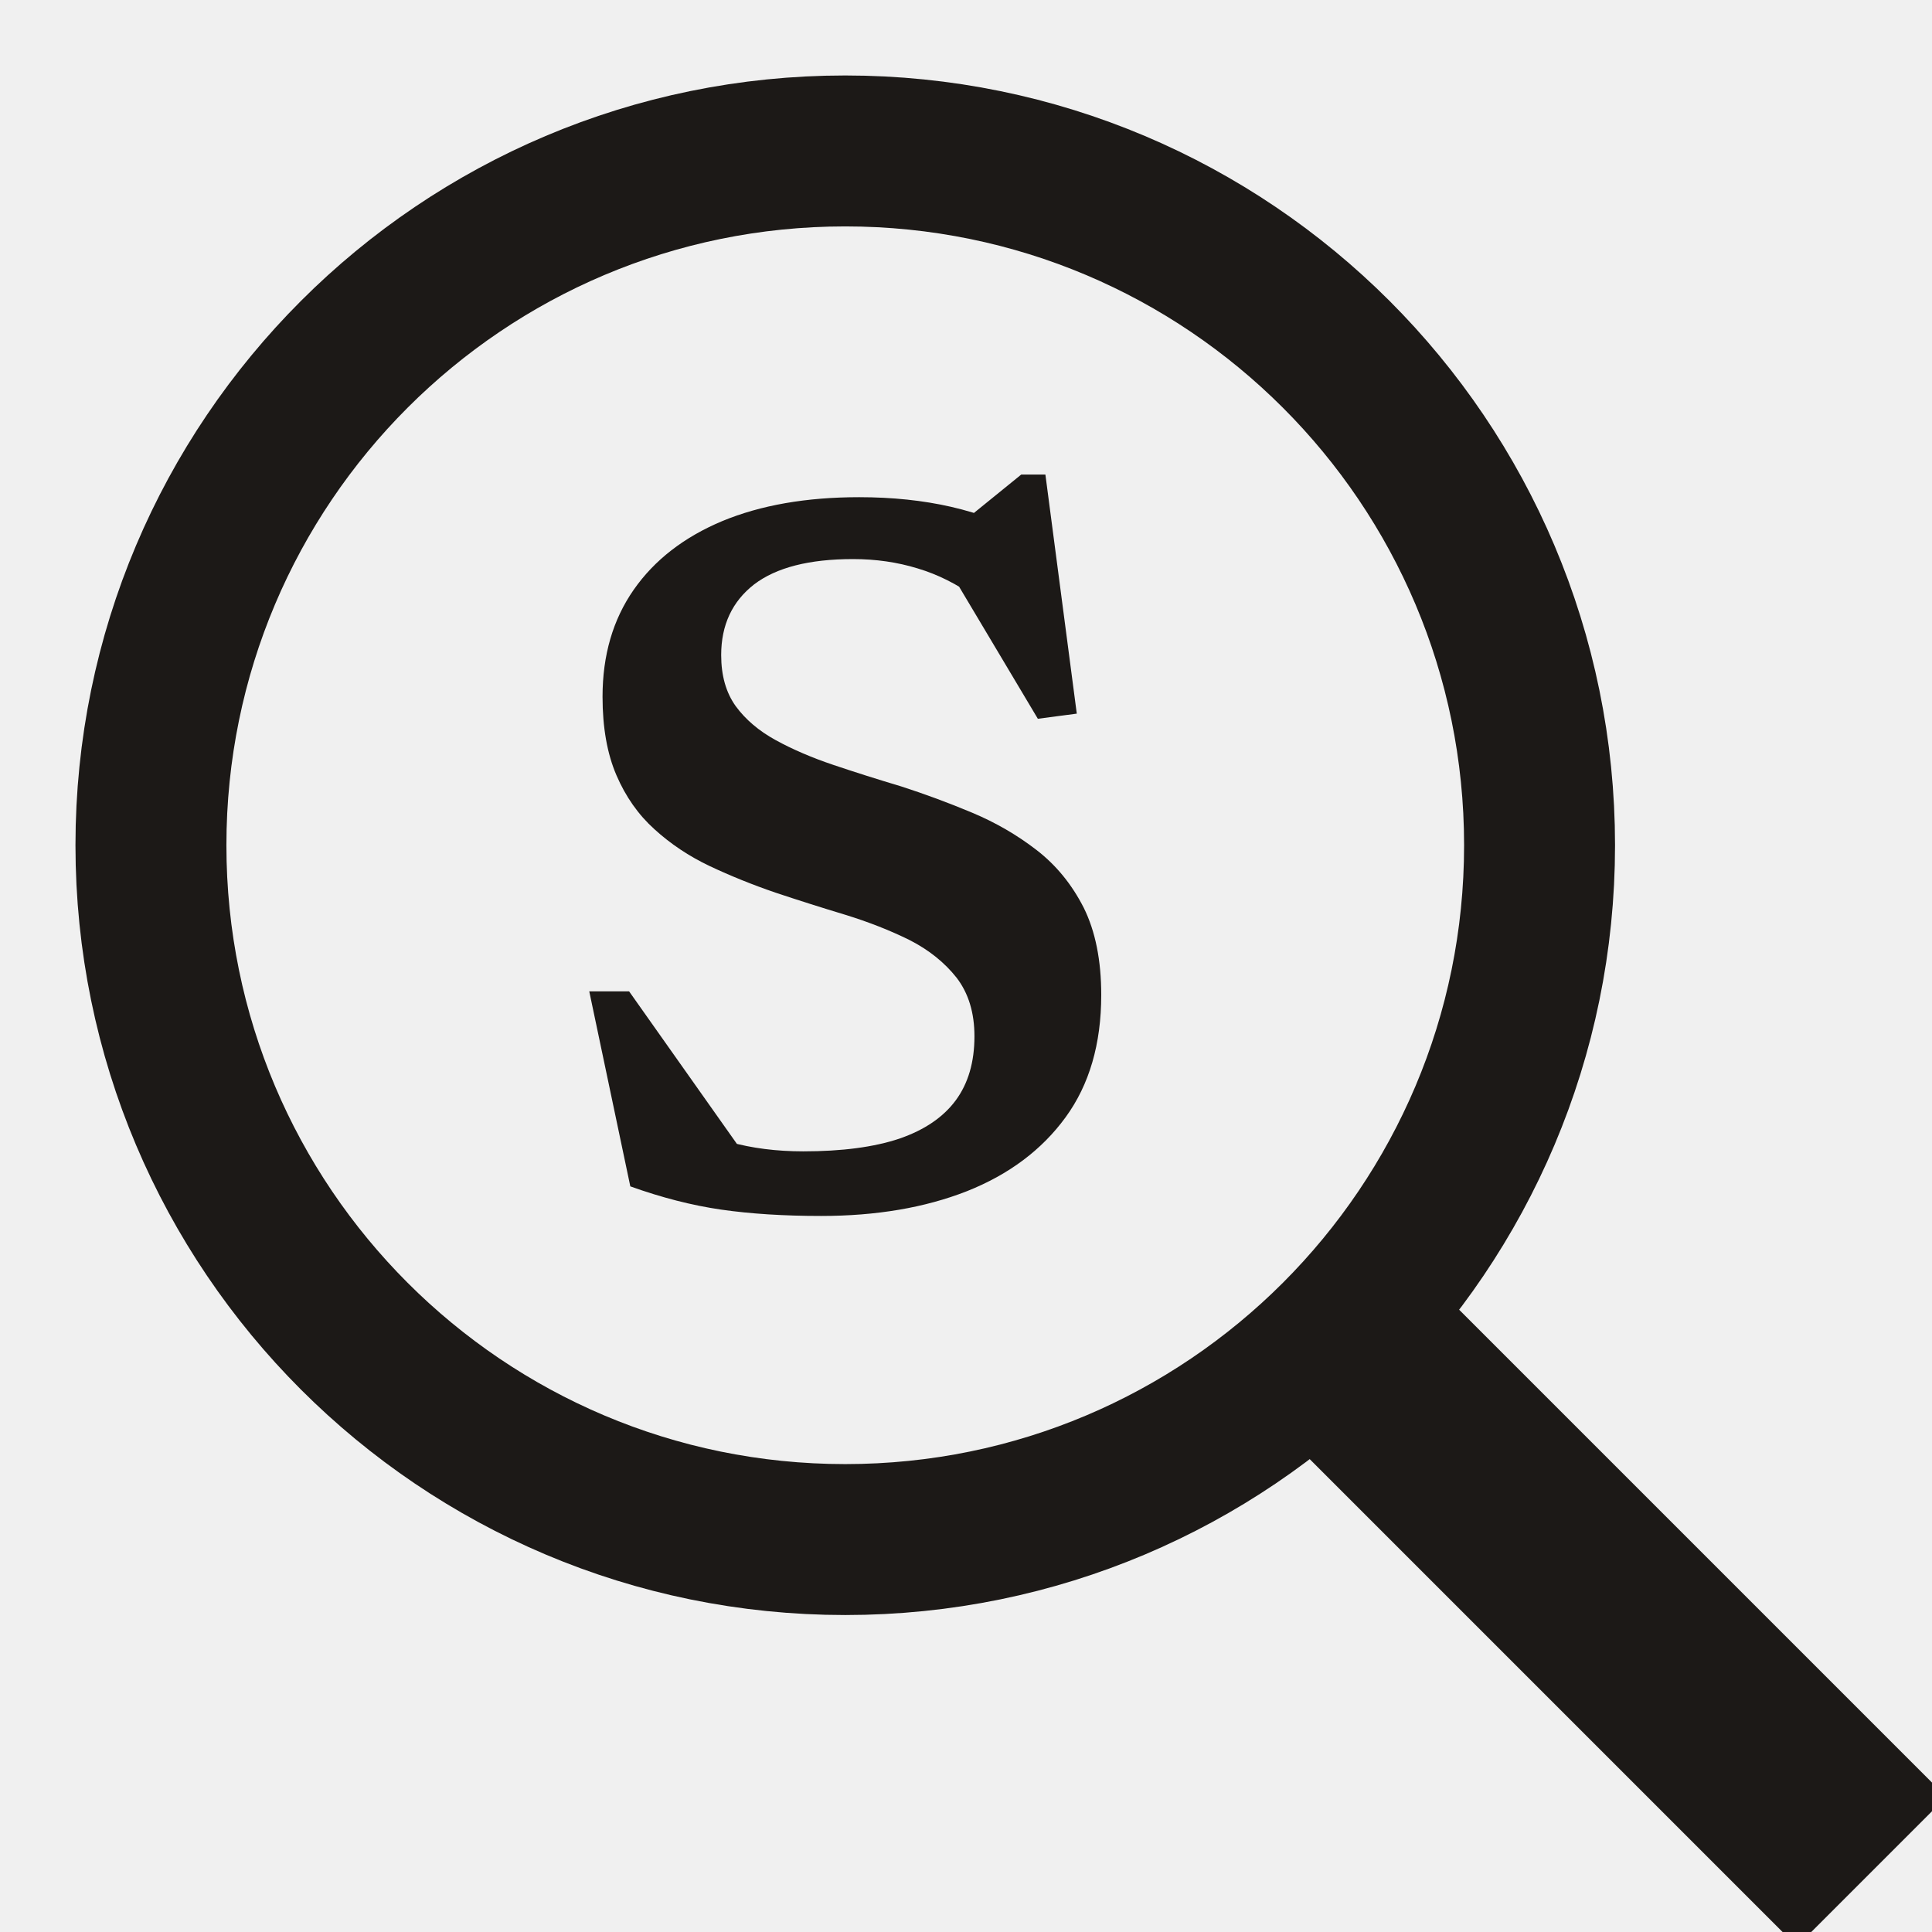
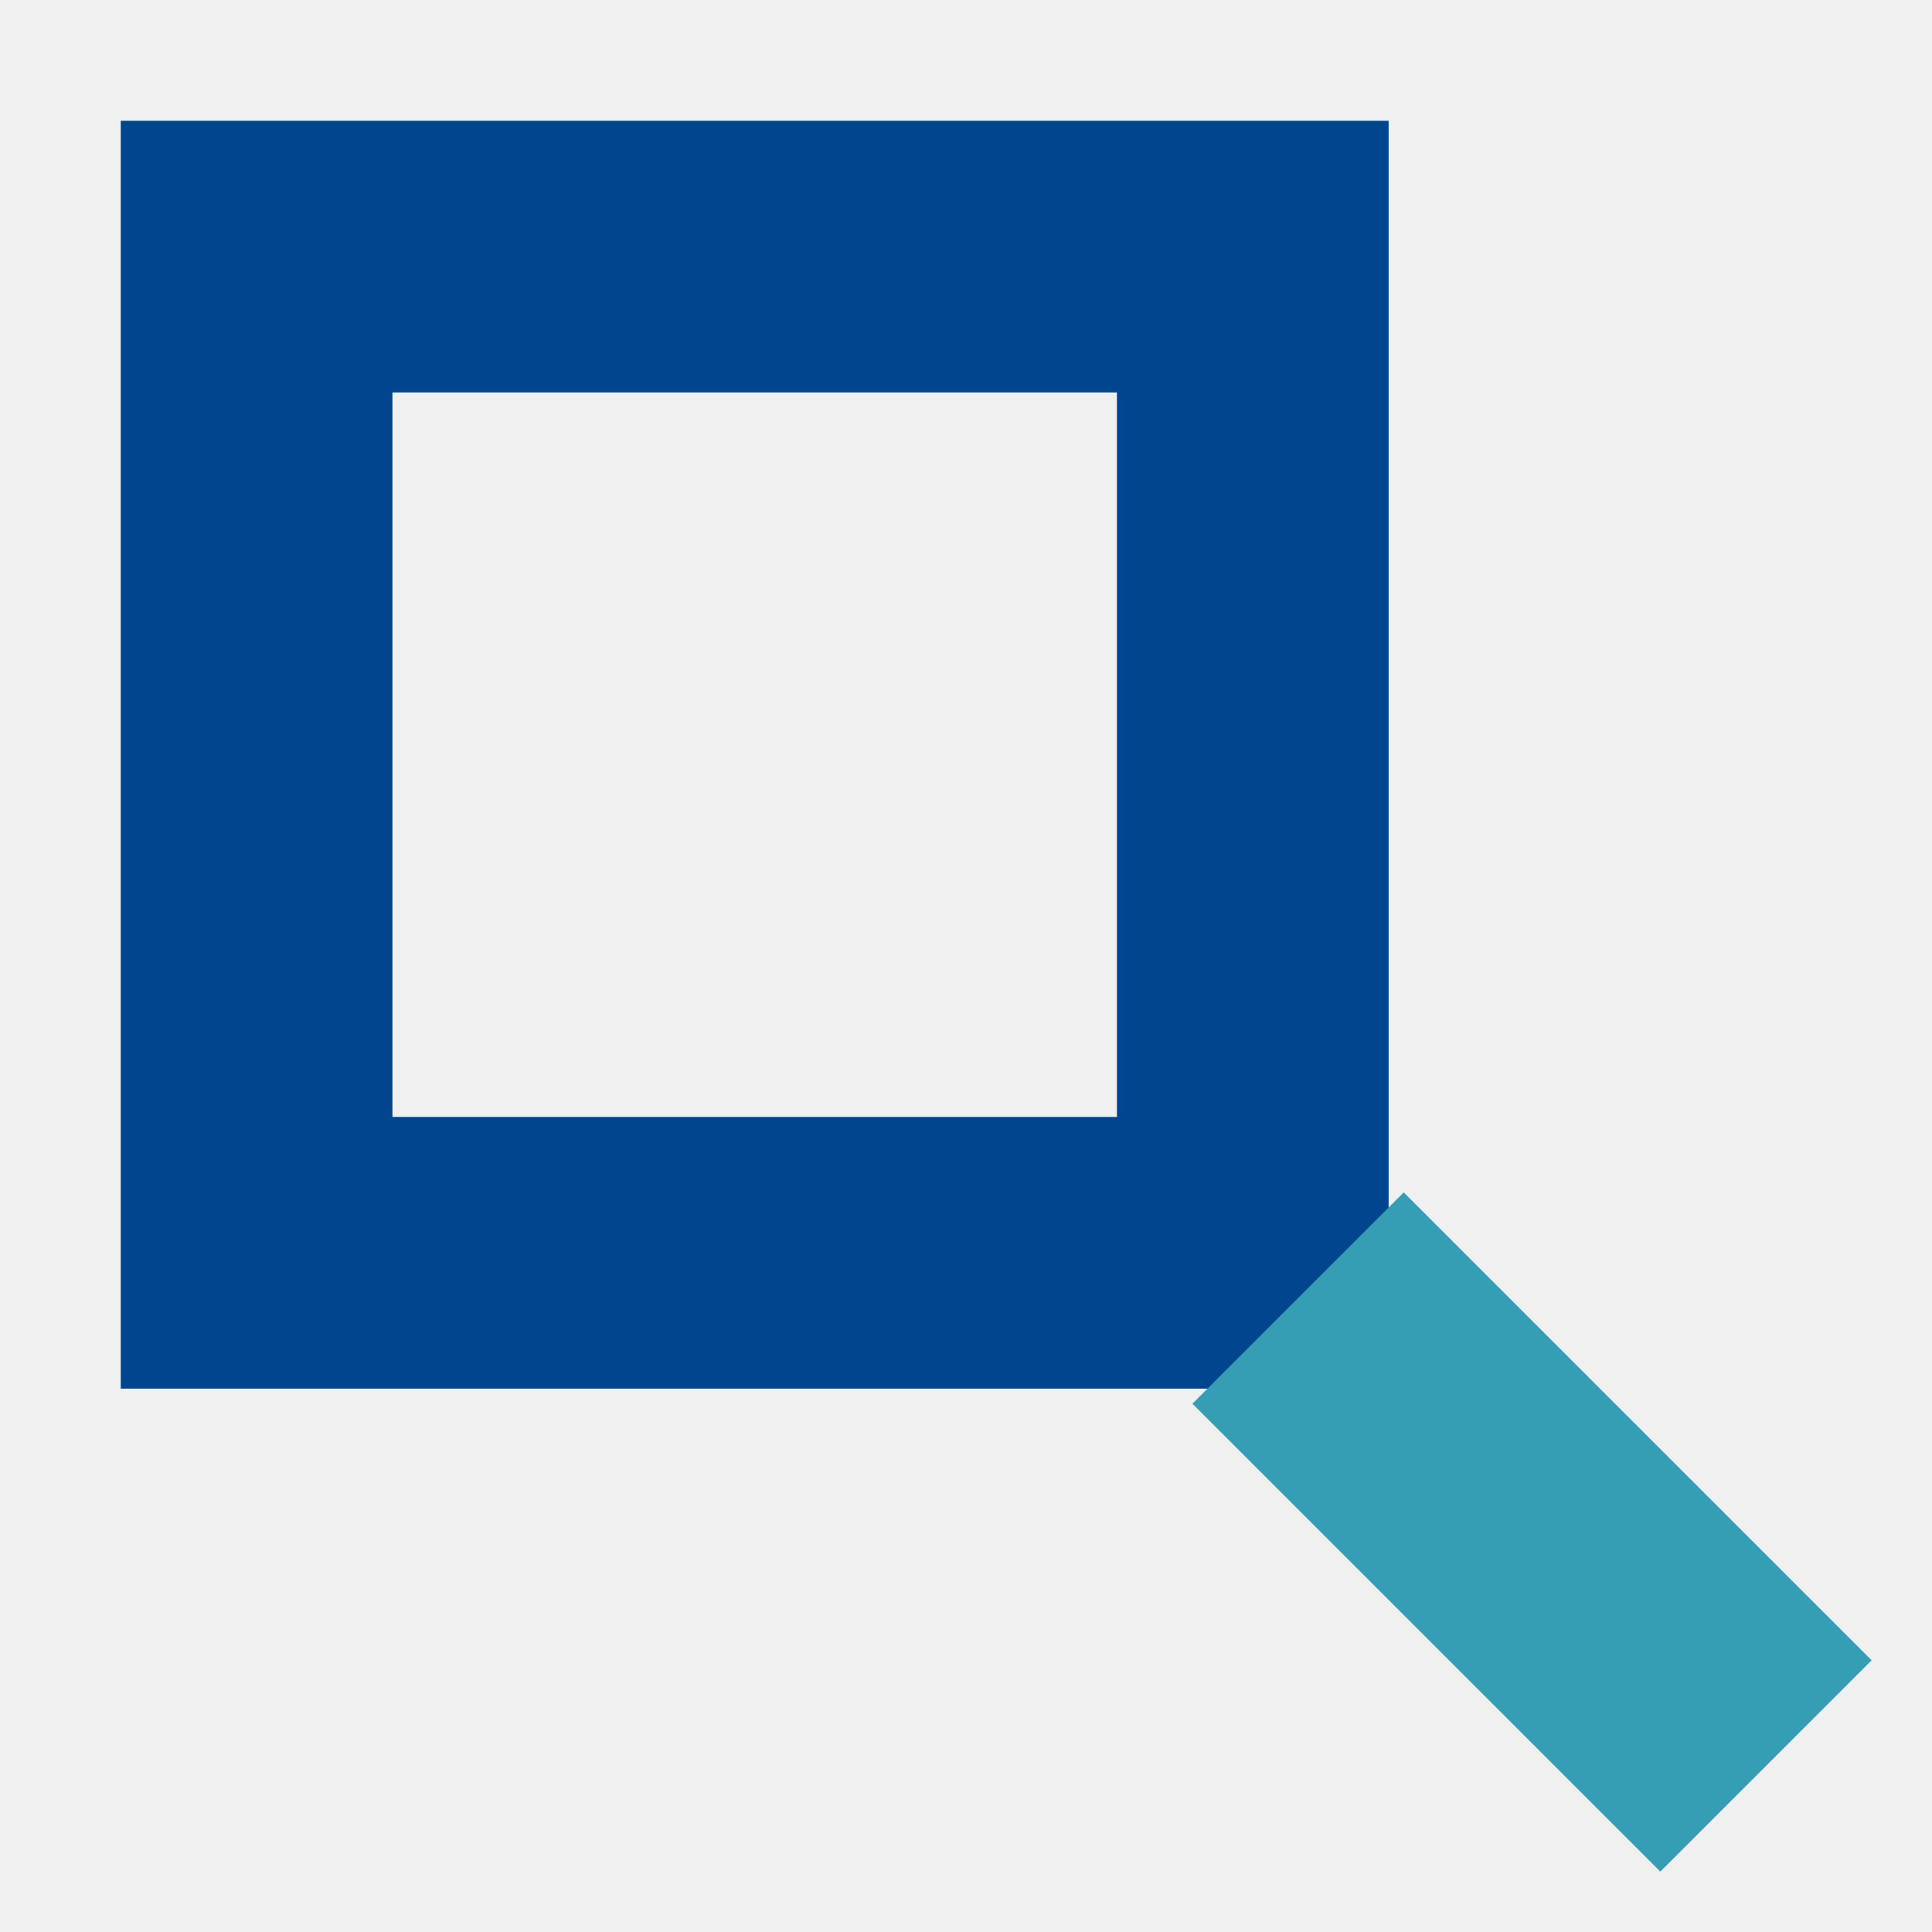
<svg xmlns="http://www.w3.org/2000/svg" viewBox="0 0 64 64">
-   <style>@media (prefers-color-scheme: dark){.m{stroke:#fff}.f{fill:#fff}}</style>
-   <circle class="m" cx="28" cy="28" r="23" fill="none" stroke="#1c1917" stroke-width="5" />
-   <path class="m" d="M45 45 L62 62" stroke="#1c1917" stroke-width="7" />
-   <path class="f" d="M34.38 17.86L34.38 17.86L31.76 17.40L33.83 15.72L34.63 15.72L35.67 23.64L34.38 23.81L31.25 18.56L32.30 19.78Q31.40 19.13 30.40 18.83Q29.39 18.52 28.26 18.52L28.26 18.52Q26.08 18.52 24.98 19.36Q23.89 20.21 23.89 21.70L23.89 21.70Q23.89 22.72 24.37 23.39Q24.86 24.06 25.70 24.52Q26.54 24.98 27.61 25.34Q28.68 25.70 29.85 26.05L29.85 26.05Q31.03 26.43 32.20 26.92Q33.37 27.41 34.34 28.16Q35.31 28.91 35.90 30.07Q36.48 31.24 36.48 32.96L36.48 32.96Q36.48 35.39 35.30 37.01Q34.12 38.63 32.03 39.46Q29.94 40.28 27.20 40.28L27.20 40.28Q25.35 40.28 23.89 40.07Q22.44 39.86 20.88 39.30L20.88 39.30L19.52 32.84L20.84 32.84L25.37 39.25L21.66 36.81Q23.05 37.53 24.17 37.83Q25.28 38.14 26.61 38.14L26.61 38.14Q28.53 38.14 29.79 37.72Q31.04 37.29 31.66 36.45Q32.28 35.61 32.28 34.33L32.28 34.33Q32.28 33.16 31.69 32.39Q31.09 31.63 30.13 31.14Q29.16 30.66 27.99 30.30Q26.83 29.95 25.69 29.57L25.69 29.57Q24.55 29.18 23.51 28.69Q22.48 28.20 21.68 27.47Q20.88 26.75 20.42 25.68Q19.96 24.61 19.96 23.08L19.96 23.08Q19.96 21.02 20.99 19.54Q22.02 18.06 23.93 17.26Q25.84 16.47 28.46 16.47L28.46 16.47Q30.11 16.47 31.51 16.79Q32.91 17.11 34.38 17.86Z" fill="#1c1917" />
+   <style>@media (prefers-color-scheme: dark){.r,.h{fill:#fff}}</style>
+   <path class="r" d="M4 4h42v42H4z M13 13v24h24V13z" fill="#00458E" fill-rule="evenodd" />
+   <path class="h" d="M39.5 46.5 L46.5 39.5 L62 55 L55 62 Z" fill="#359EB4" />
</svg>
